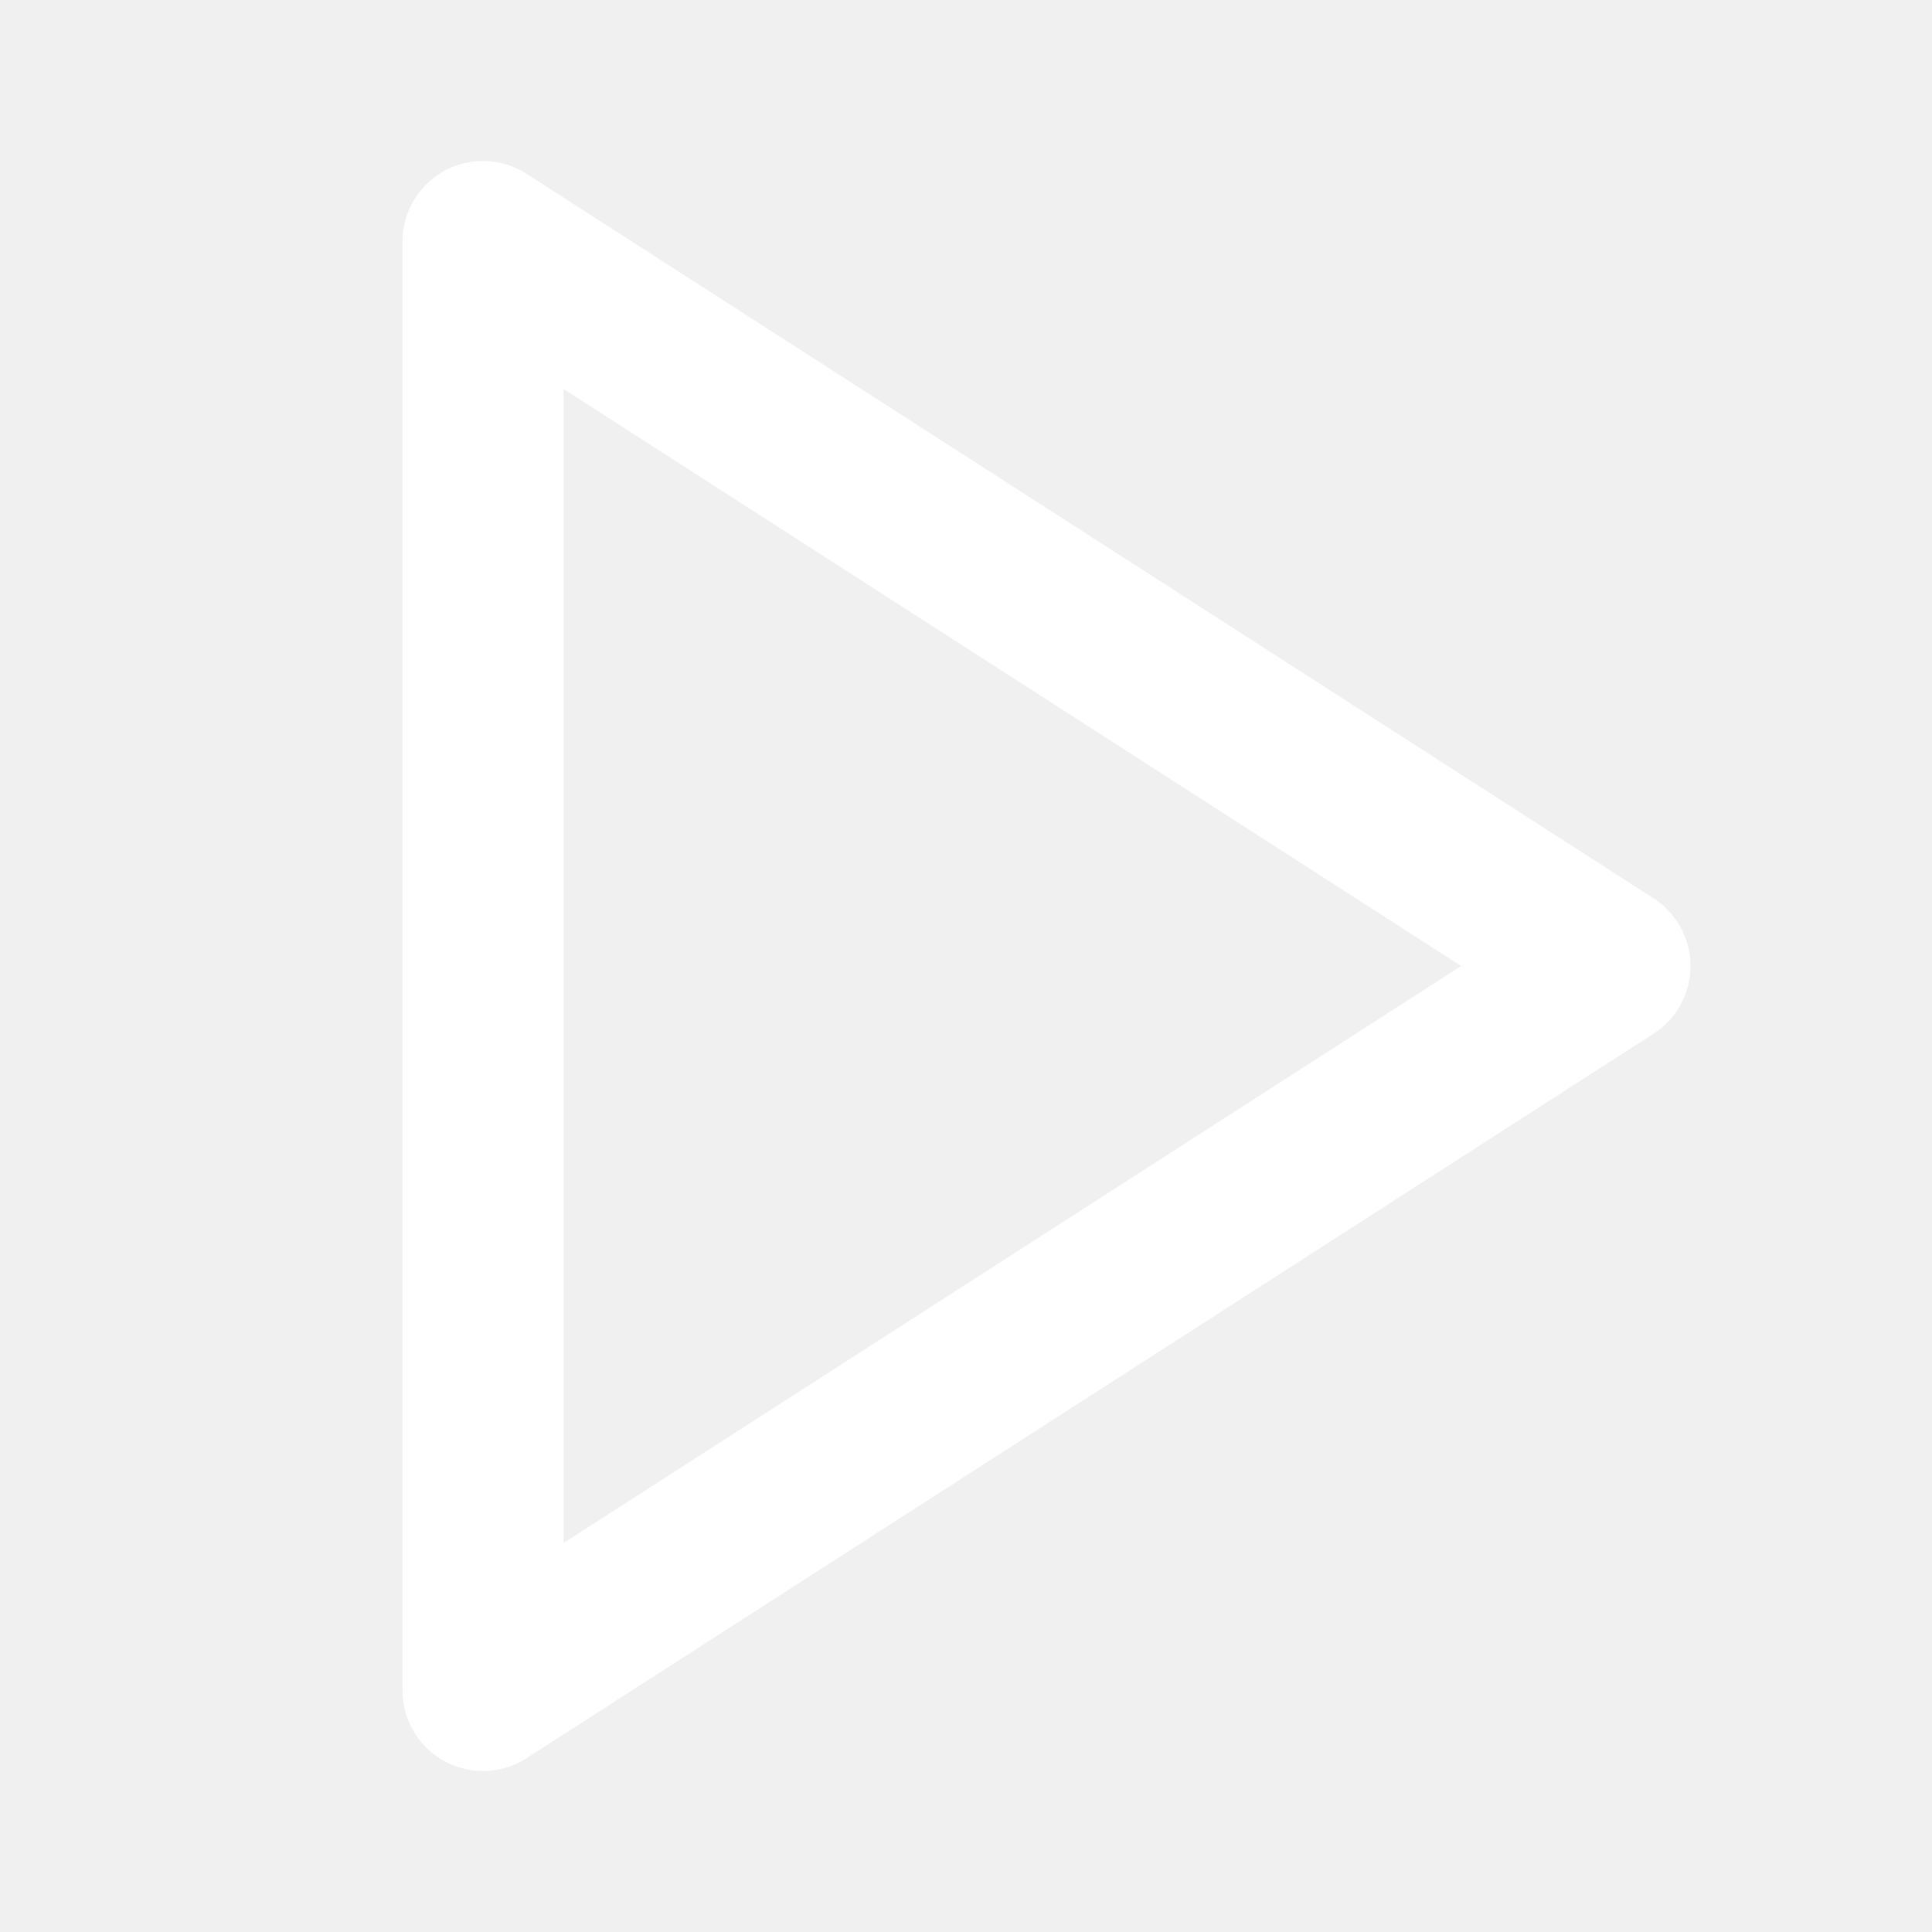
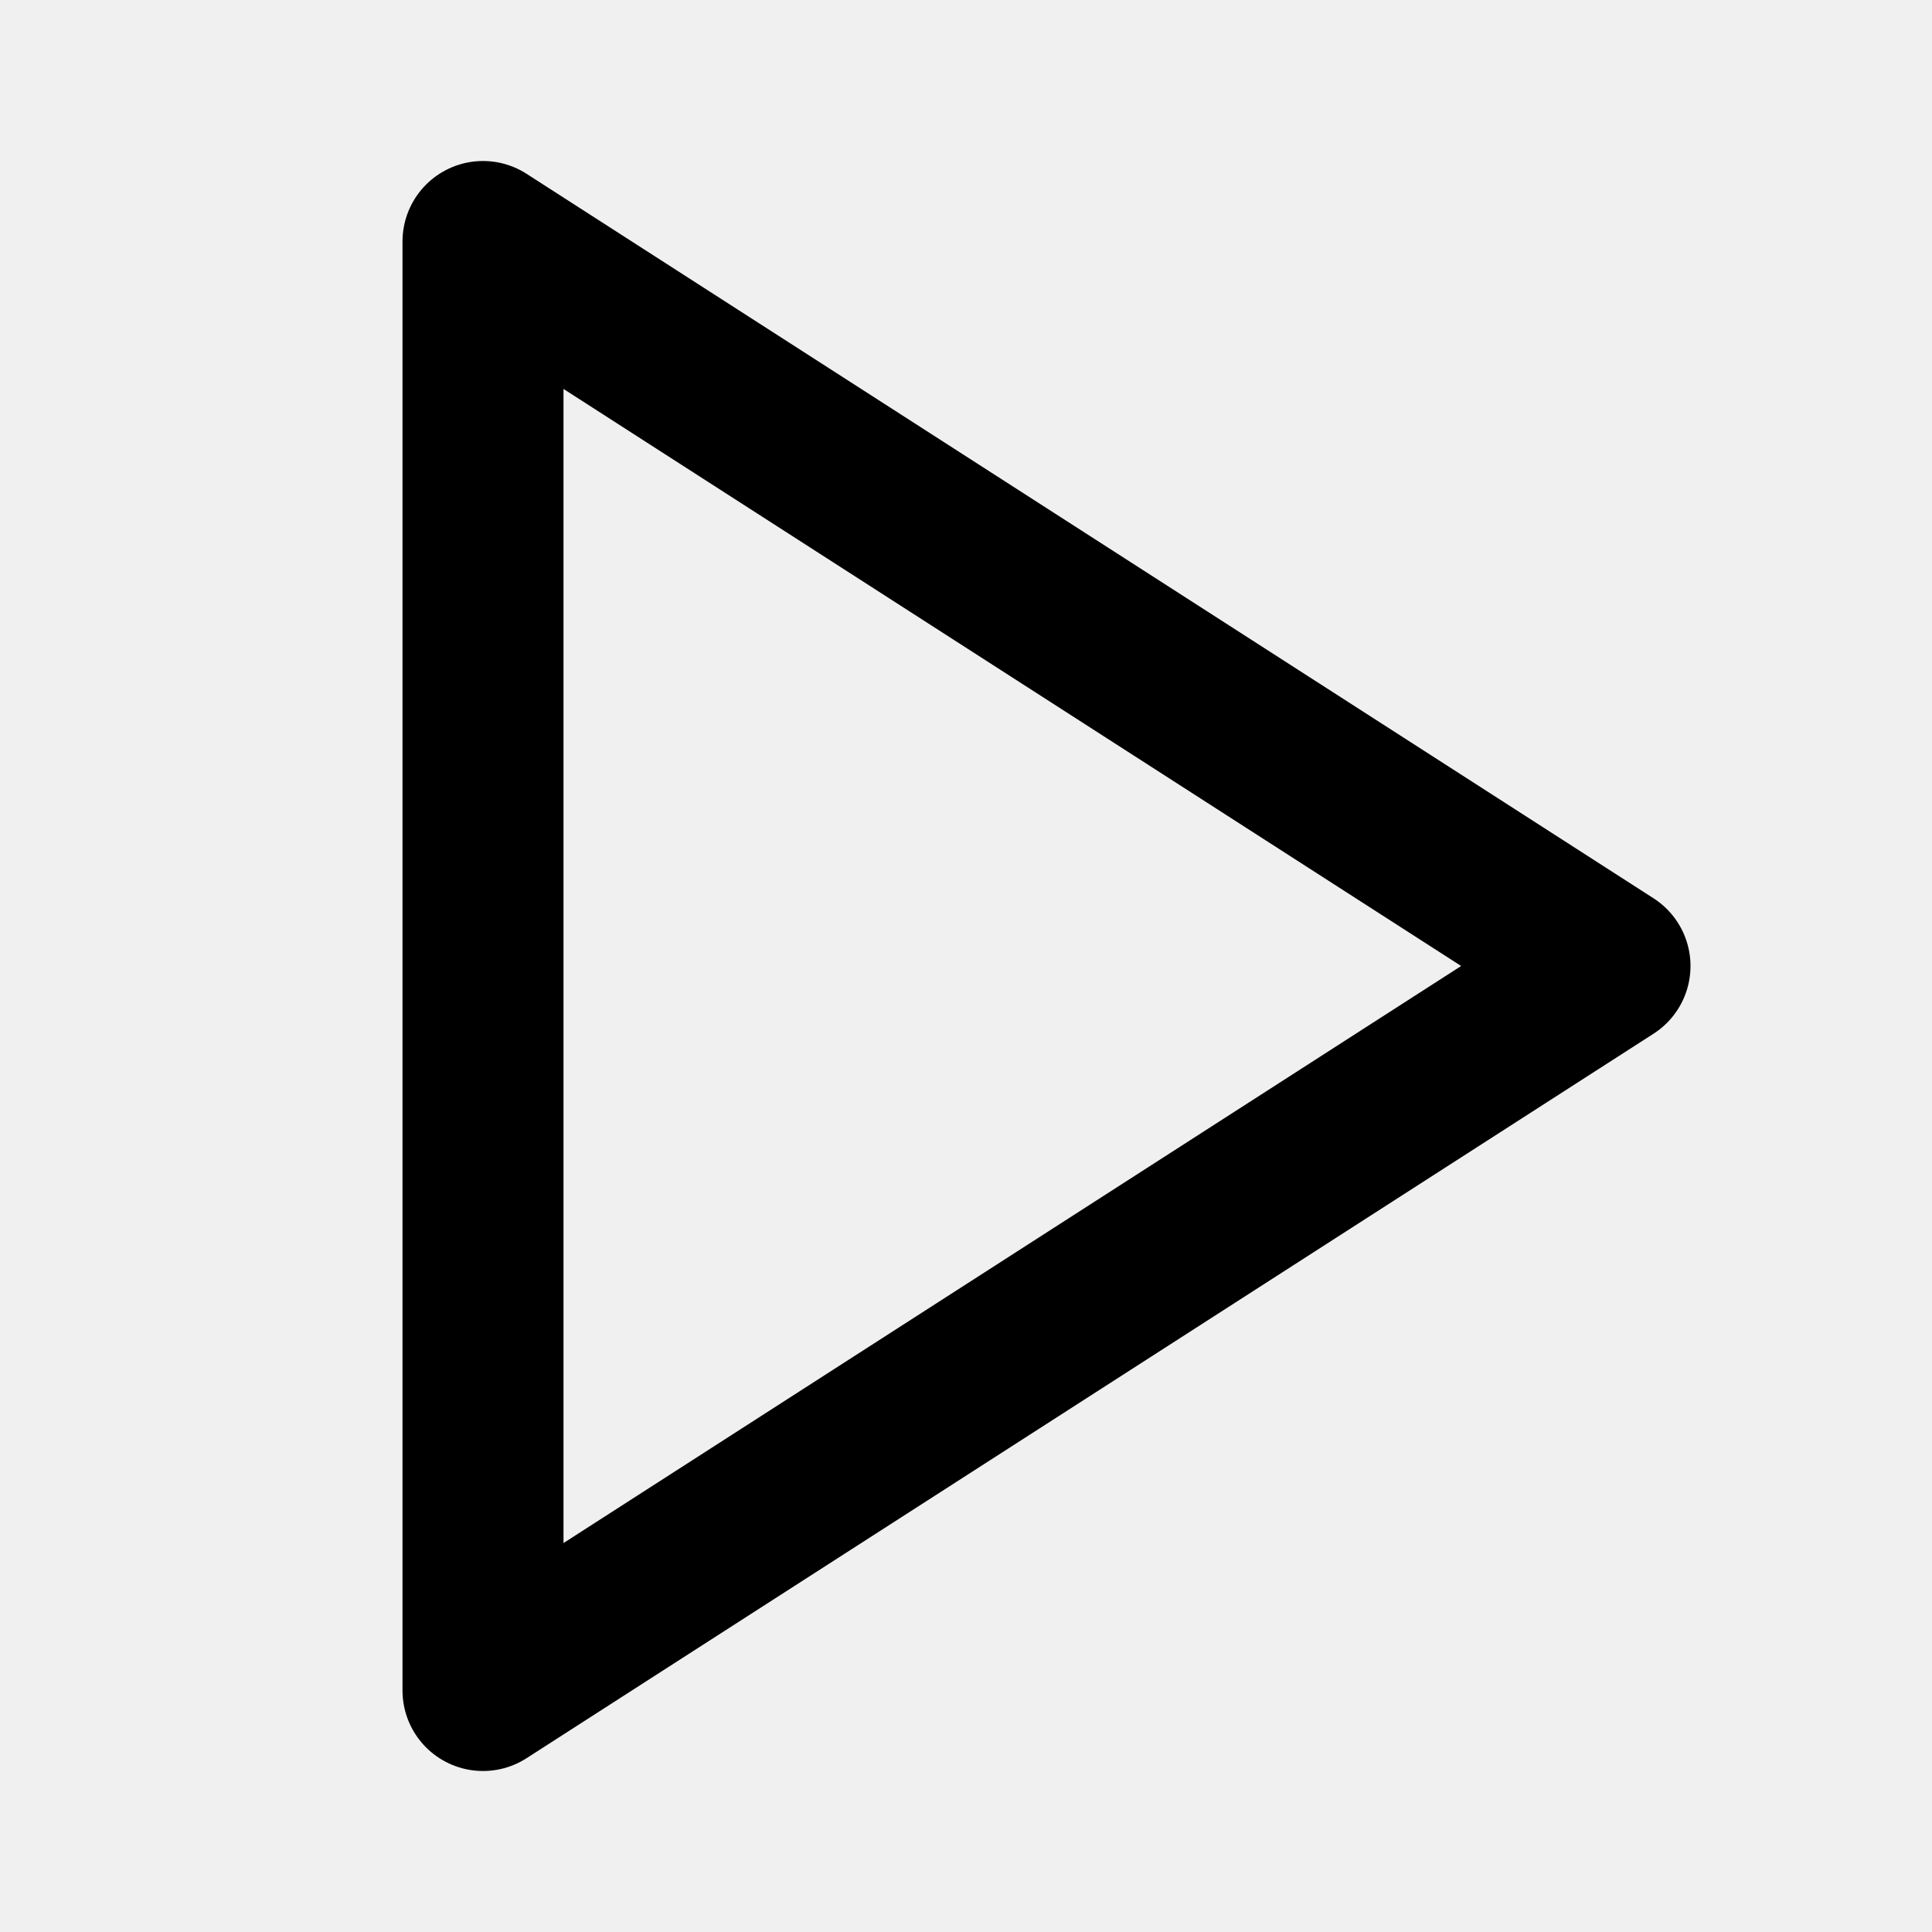
<svg xmlns="http://www.w3.org/2000/svg" width="20" height="20" viewBox="0 0 24 24" fill="none">
-   <path d="M6 3L20 12L6 21V3Z" stroke="white" stroke-width="2" stroke-linecap="round" stroke-linejoin="round" />
+   <path d="M6 3L20 12L6 21V3Z" stroke="currentColor" stroke-width="2" stroke-linecap="round" stroke-linejoin="round" />
</svg>
